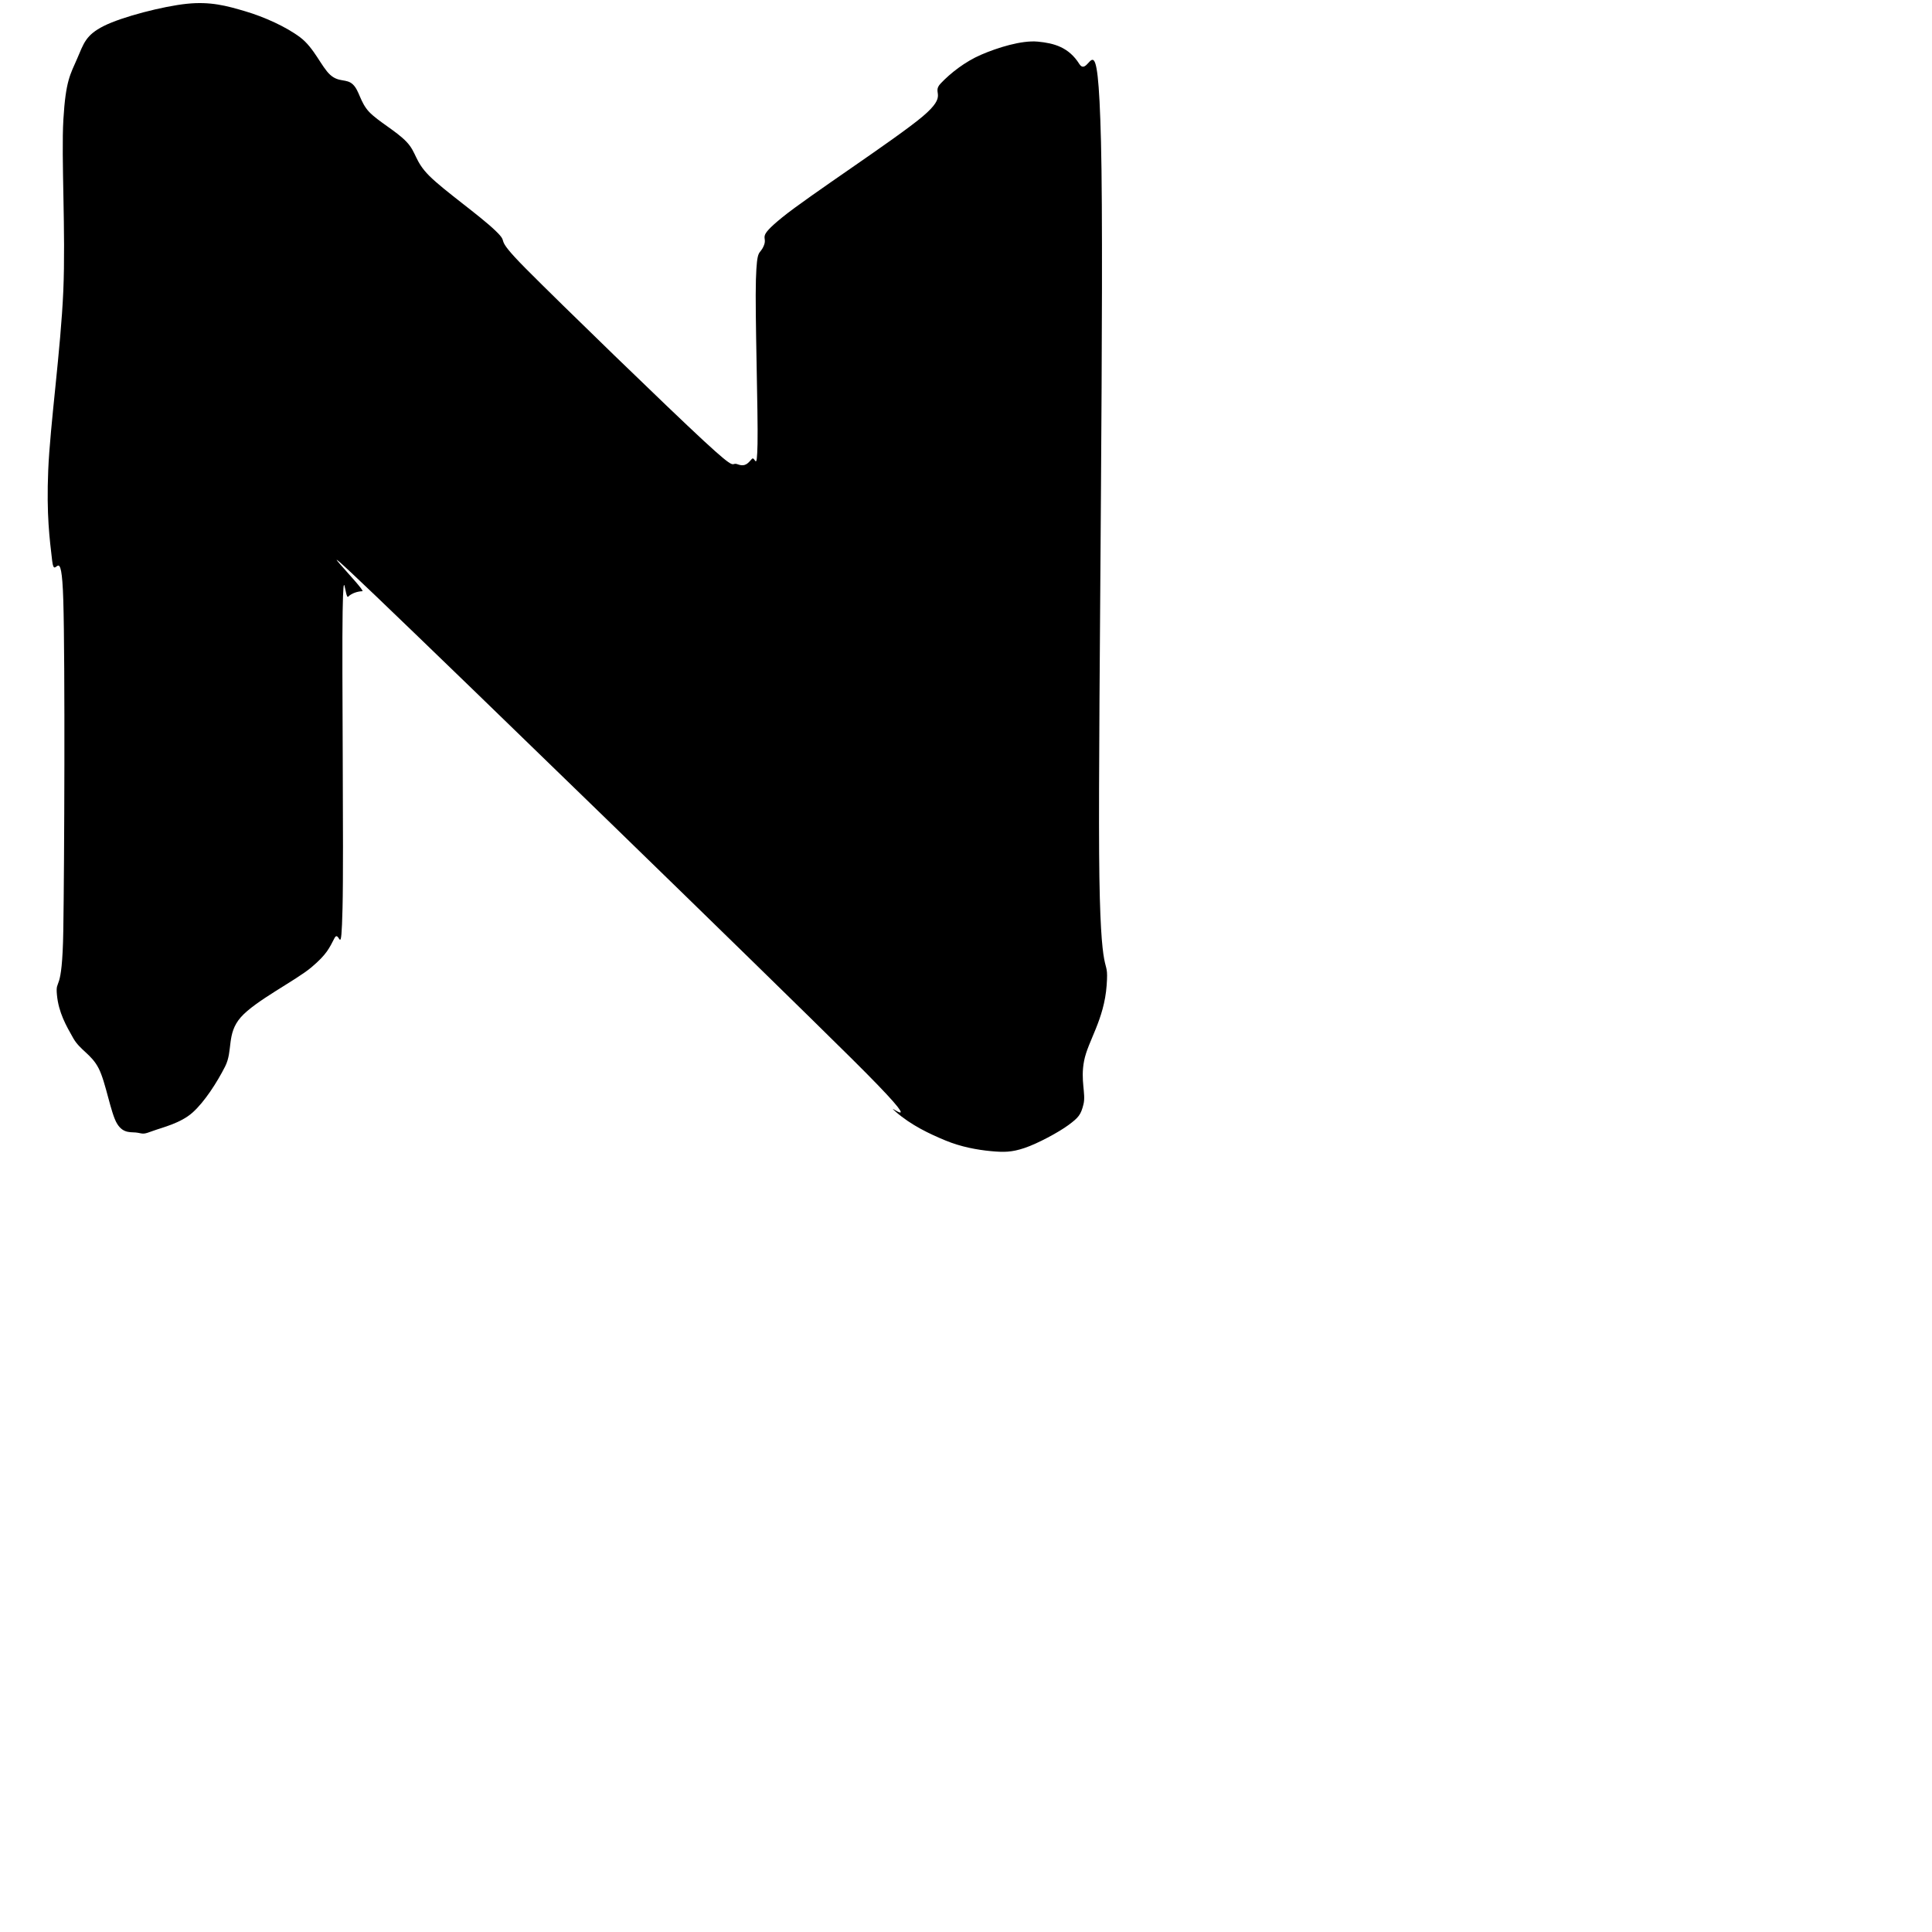
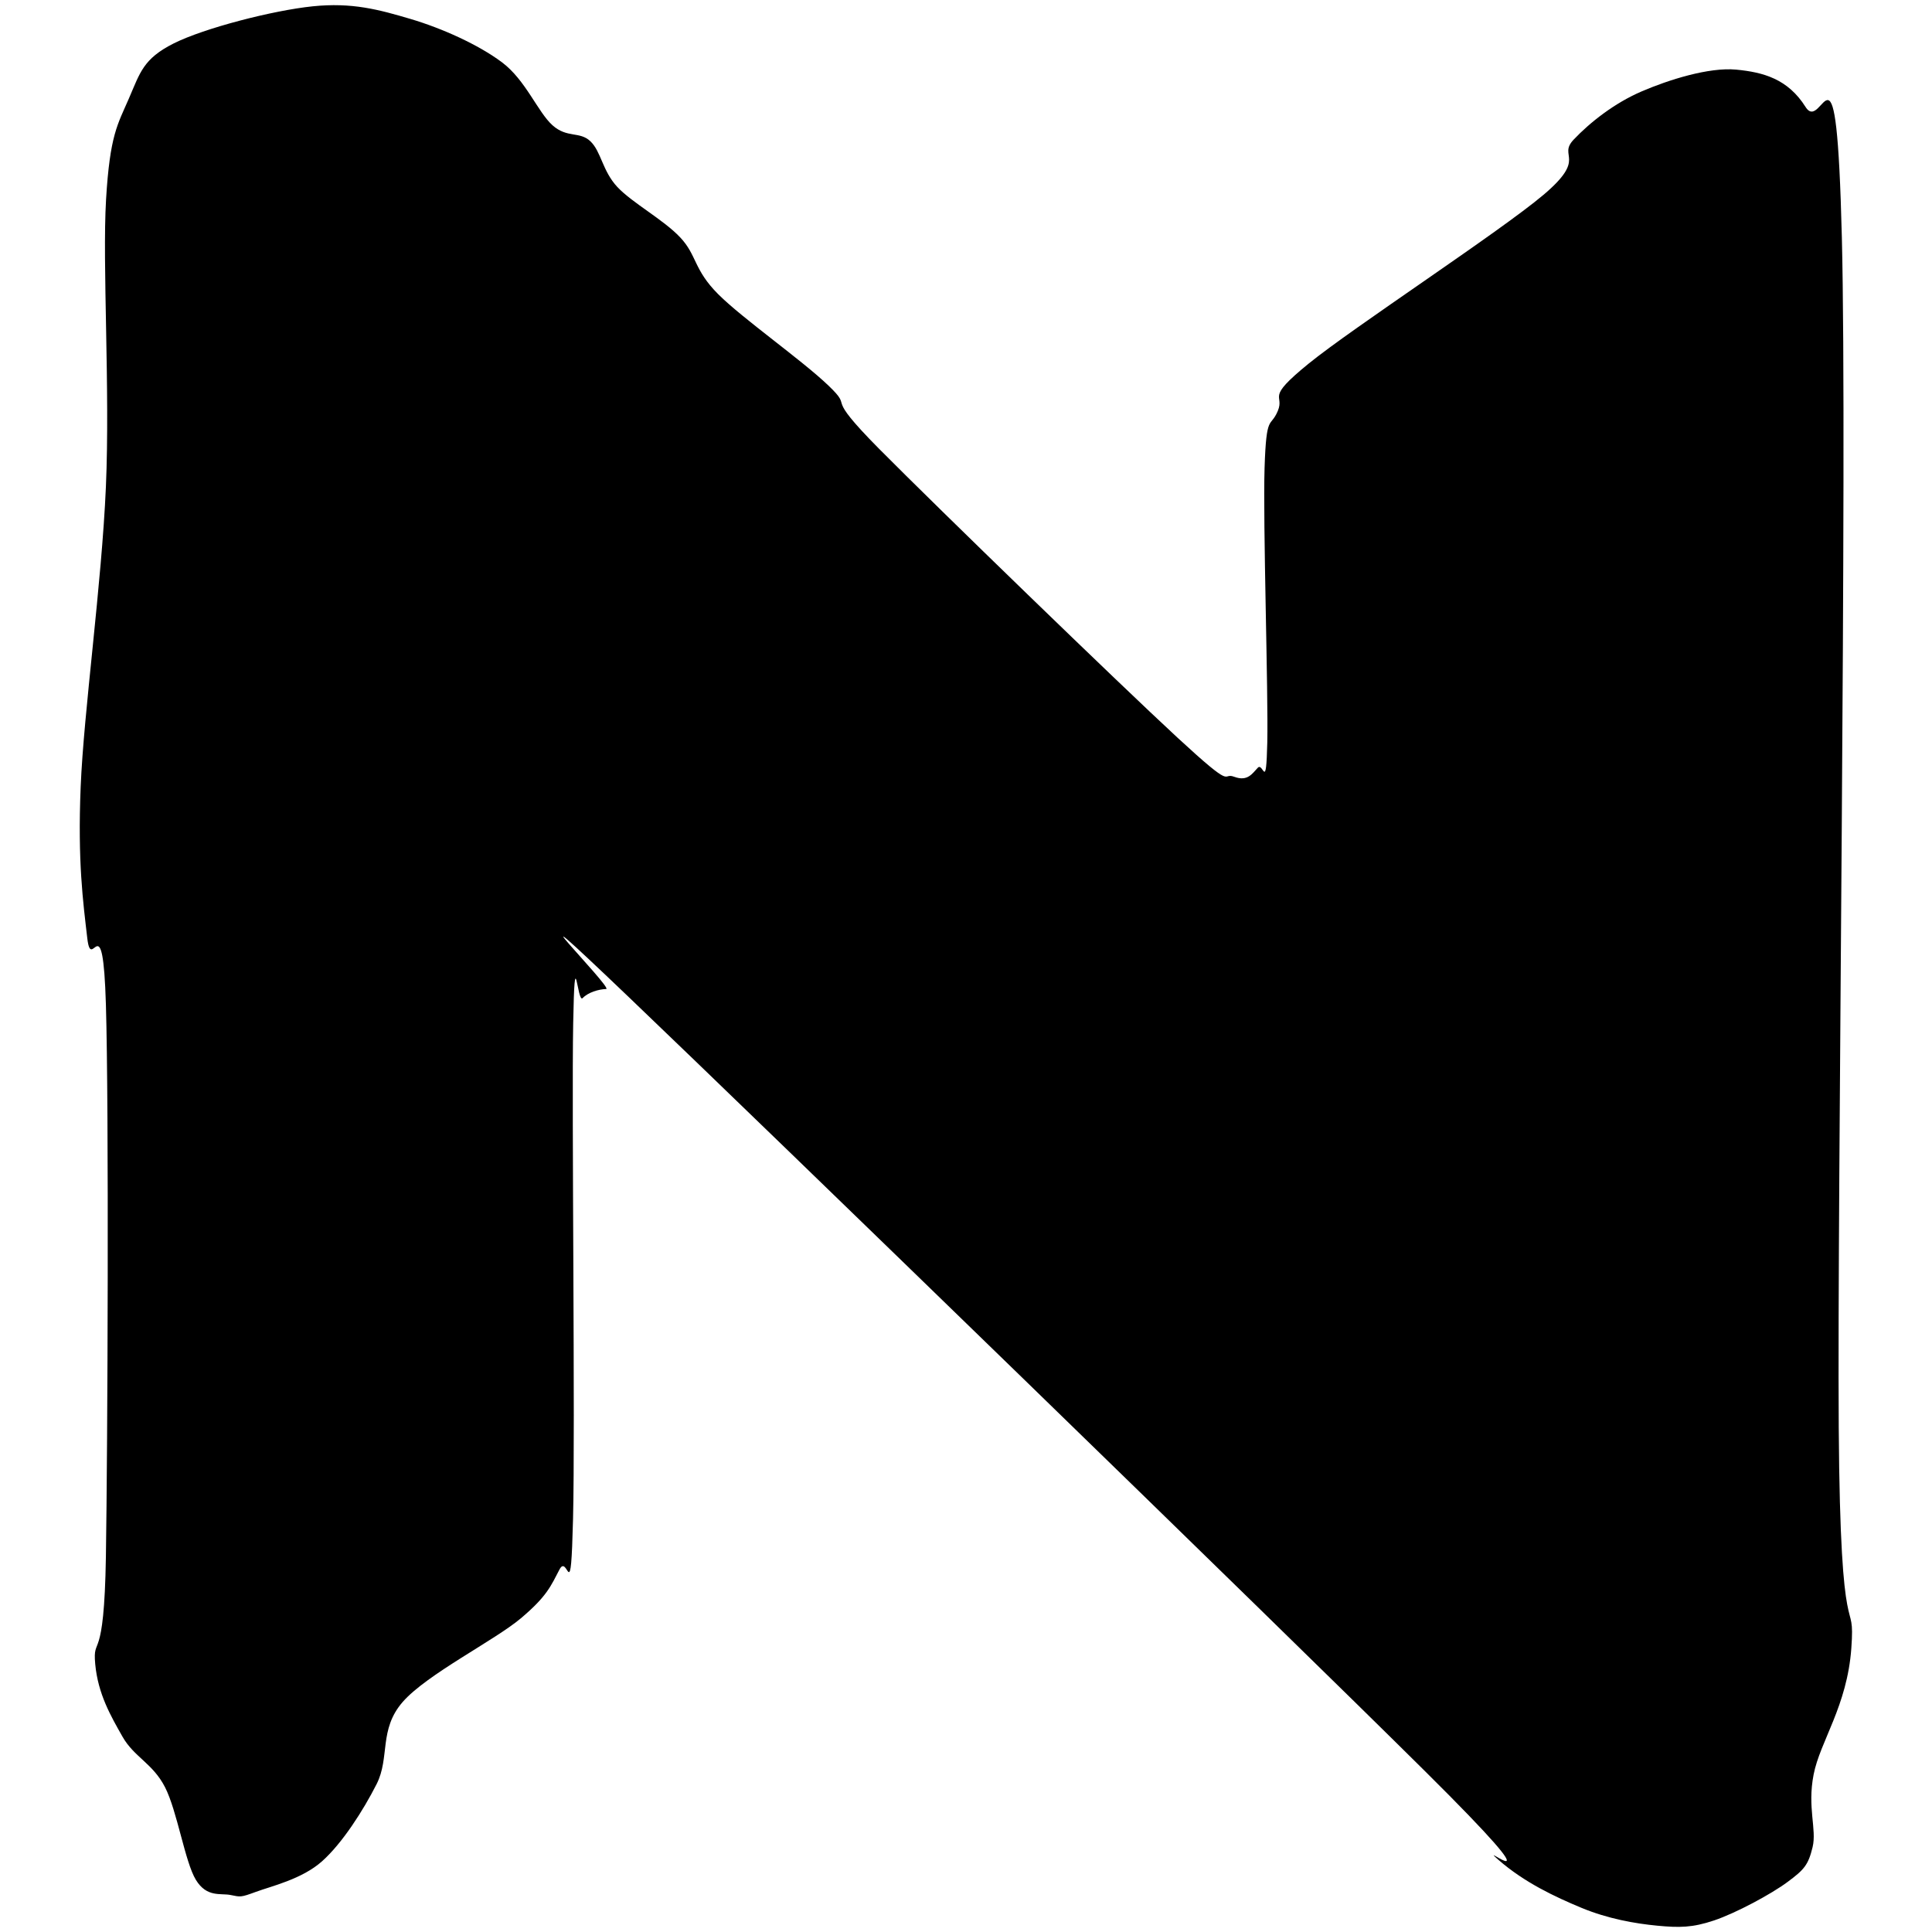
<svg xmlns="http://www.w3.org/2000/svg" width="1024" height="1024" viewBox="0 0 1024 1024" fill="none">
-   <path fill="#000000" d="M 99.05 2 C 86.55 3.29 64.76 8.88 55.05 13.75 C 45.35 18.63 44.41 22.98 40.83 31.23 C 37.26 39.47 34.82 42.73 33.6 63.23 C 32.39 83.73 34.89 123.23 33.55 154.23 C 32.21 185.23 26.54 225.39 25.56 249.23 C 24.58 273.06 26.32 285.73 27.65 297.23 C 28.98 308.73 32.57 285.56 33.55 318.23 C 34.53 350.89 34.11 458.39 33.55 493.23 C 32.99 528.06 29.3 517.73 30.17 527.23 C 31.05 536.73 35.13 543.73 38.81 550.23 C 42.5 556.73 48.41 558.67 52.28 566.23 C 56.15 573.78 58.59 589.87 62.05 595.57 C 65.52 601.26 69.89 599.75 73.05 600.39 C 76.22 601.03 76.22 601.18 81.05 599.4 C 85.89 597.61 95.68 595.39 102.05 589.69 C 108.43 584 115.07 573.64 119.33 565.23 C 123.58 556.82 119.96 547.98 127.58 539.23 C 135.2 530.47 156.77 519.7 165.05 512.7 C 173.34 505.7 174.53 502.47 177.28 497.23 C 180.03 491.98 180.83 510.06 181.55 481.23 C 182.27 452.39 181.1 351.73 181.6 324.23 C 182.11 296.73 182.85 318.04 184.59 316.23 C 186.33 314.41 189.64 313.42 192.05 313.35 C 194.47 313.27 155.81 274.44 199.05 315.75 C 242.3 357.07 405.61 515.65 451.55 561.23 C 497.49 606.8 466.46 582.02 474.72 589.23 C 482.97 596.43 492.67 600.97 501.05 604.45 C 509.44 607.93 518.05 609.44 525.05 610.11 C 532.05 610.77 536.17 610.76 543.05 608.45 C 549.94 606.14 561.19 600.1 566.39 596.23 C 571.6 592.36 572.91 590.89 574.28 585.23 C 575.65 579.56 572.55 572.73 574.6 562.23 C 576.64 551.73 585.22 540.56 586.55 522.23 C 587.87 503.89 583.06 526.73 582.56 452.23 C 582.06 377.73 585.3 144.95 583.55 75.23 C 581.8 5.5 577.64 42.75 572.05 33.89 C 566.47 25.03 558.72 22.88 550.05 22.06 C 541.39 21.25 528.63 25.29 520.05 28.99 C 511.48 32.68 503.75 38.77 498.58 44.23 C 493.42 49.68 503.05 49.87 489.05 61.7 C 475.05 73.53 428.62 103.8 414.58 115.23 C 400.54 126.65 407.15 124.73 404.83 130.23 C 402.51 135.73 401.21 130.73 400.65 148.23 C 400.1 165.73 401.86 219.39 401.51 235.23 C 401.15 251.06 400.26 241.41 398.52 243.23 C 396.78 245.04 395.3 247.69 391.05 246.11 C 386.81 244.52 391.8 251.01 373.05 233.7 C 354.31 216.39 296.97 160.8 278.56 142.23 C 260.14 123.65 271.05 130.39 262.55 122.23 C 254.05 114.06 235.4 101.06 227.56 93.23 C 219.72 85.39 220.85 80.89 215.52 75.23 C 210.19 69.56 200.33 64.3 195.58 59.23 C 190.84 54.15 190.48 48.02 187.05 44.76 C 183.63 41.5 179.72 43.86 175.05 39.69 C 170.39 35.53 166.55 25.37 159.05 19.75 C 151.55 14.14 140.05 8.96 130.05 6 C 120.05 3.04 111.55 0.71 99.05 2 Z" />
+   <path fill="#000000" d="M 165.70 3.35 C 144.79 5.50 108.34 14.86 92.09 23.00 C 75.87 31.17 74.29 38.44 68.30 52.24 C 62.33 66.03 58.25 71.48 56.21 105.78 C 54.19 140.07 58.37 206.15 56.13 258.01 C 53.88 309.87 44.40 377.06 42.76 416.94 C 41.12 456.80 44.03 478.00 46.26 497.24 C 48.48 516.48 54.49 477.71 56.13 532.37 C 57.77 587.00 57.06 766.84 56.13 825.13 C 55.19 883.39 49.02 866.11 50.47 882.00 C 51.94 897.90 58.77 909.61 64.93 920.48 C 71.10 931.35 80.99 934.60 87.46 947.25 C 93.93 959.88 98.02 986.79 103.80 996.33 C 109.61 1005.85 116.92 1003.32 122.21 1004.39 C 127.51 1005.46 127.51 1005.72 135.59 1002.74 C 143.69 999.74 160.06 996.03 170.72 986.49 C 181.39 976.97 192.50 959.64 199.63 945.57 C 206.74 931.51 200.68 916.72 213.43 902.08 C 226.18 887.42 262.26 869.41 276.11 857.70 C 289.98 845.99 291.97 840.58 296.57 831.82 C 301.17 823.03 302.51 853.28 303.72 805.05 C 304.92 756.80 302.96 588.41 303.80 542.40 C 304.65 496.40 305.89 532.05 308.80 529.02 C 311.71 525.98 317.25 524.32 321.28 524.20 C 325.33 524.07 260.65 459.11 332.99 528.22 C 405.34 597.34 678.55 862.63 755.40 938.88 C 832.25 1015.12 780.34 973.66 794.16 985.72 C 807.96 997.77 824.19 1005.36 838.21 1011.19 C 852.24 1017.01 866.65 1019.53 878.36 1020.65 C 890.07 1021.76 896.96 1021.74 908.47 1017.88 C 920.00 1014.01 938.82 1003.91 947.51 997.43 C 956.23 990.96 958.42 988.50 960.71 979.03 C 963.01 969.55 957.82 958.12 961.25 940.56 C 964.66 922.99 979.02 904.30 981.24 873.64 C 983.45 842.96 975.40 881.17 974.57 756.54 C 973.73 631.91 979.15 242.49 976.22 125.85 C 973.29 9.20 966.34 71.52 956.98 56.69 C 947.65 41.87 934.68 38.28 920.18 36.90 C 905.69 35.55 884.35 42.31 869.99 48.50 C 855.66 54.67 842.72 64.86 834.08 73.99 C 825.44 83.11 841.55 83.43 818.13 103.22 C 794.71 123.01 717.04 173.65 693.55 192.77 C 670.06 211.87 681.12 208.66 677.24 217.86 C 673.36 227.06 671.18 218.70 670.25 247.97 C 669.33 277.25 672.27 367.02 671.69 393.52 C 671.08 420.00 669.60 403.86 666.68 406.90 C 663.77 409.93 661.30 414.36 654.19 411.72 C 647.10 409.06 655.44 419.92 624.08 390.96 C 592.73 362.00 496.80 269.00 466.00 237.94 C 435.19 206.85 453.44 218.13 439.22 204.48 C 425.00 190.81 393.80 169.06 380.69 155.96 C 367.57 142.85 369.46 135.32 360.54 125.85 C 351.63 116.37 335.13 107.57 327.19 99.09 C 319.26 90.59 318.65 80.33 312.92 74.88 C 307.19 69.43 300.65 73.37 292.84 66.40 C 285.05 59.44 278.62 42.44 266.08 33.04 C 253.53 23.65 234.29 14.99 217.56 10.04 C 200.83 5.09 186.61 1.19 165.70 3.35 Z" />
</svg>
